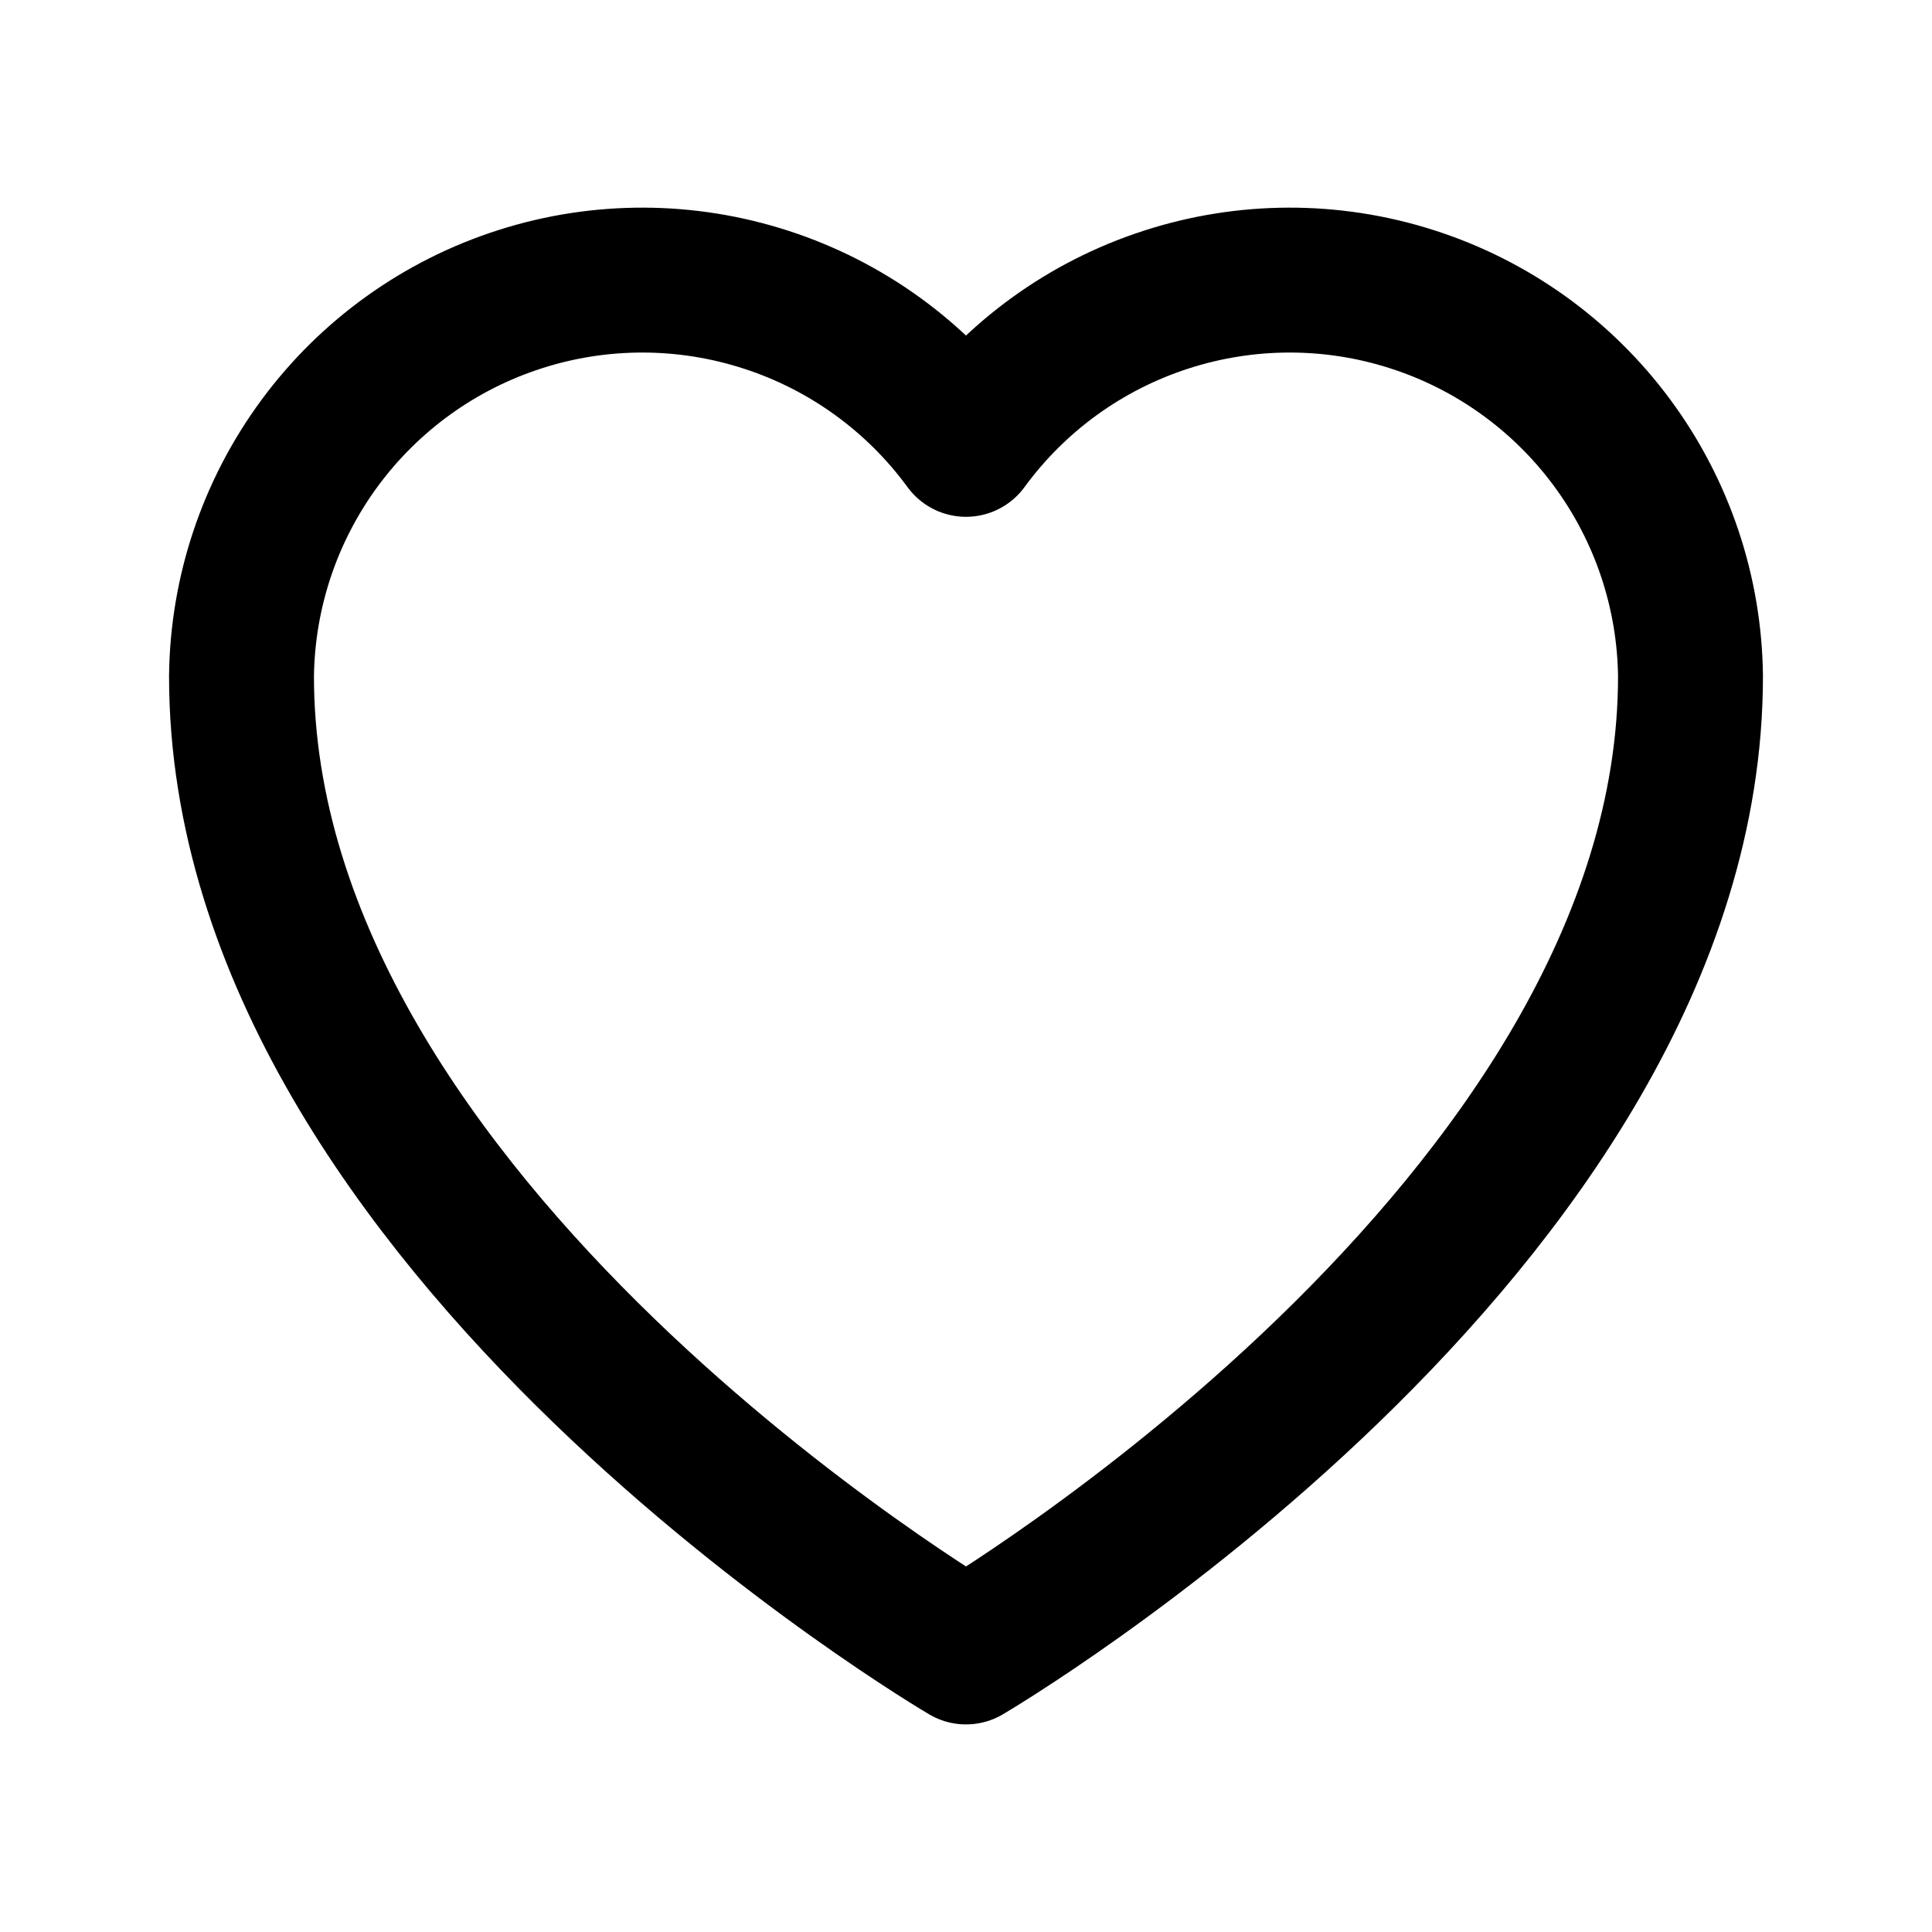
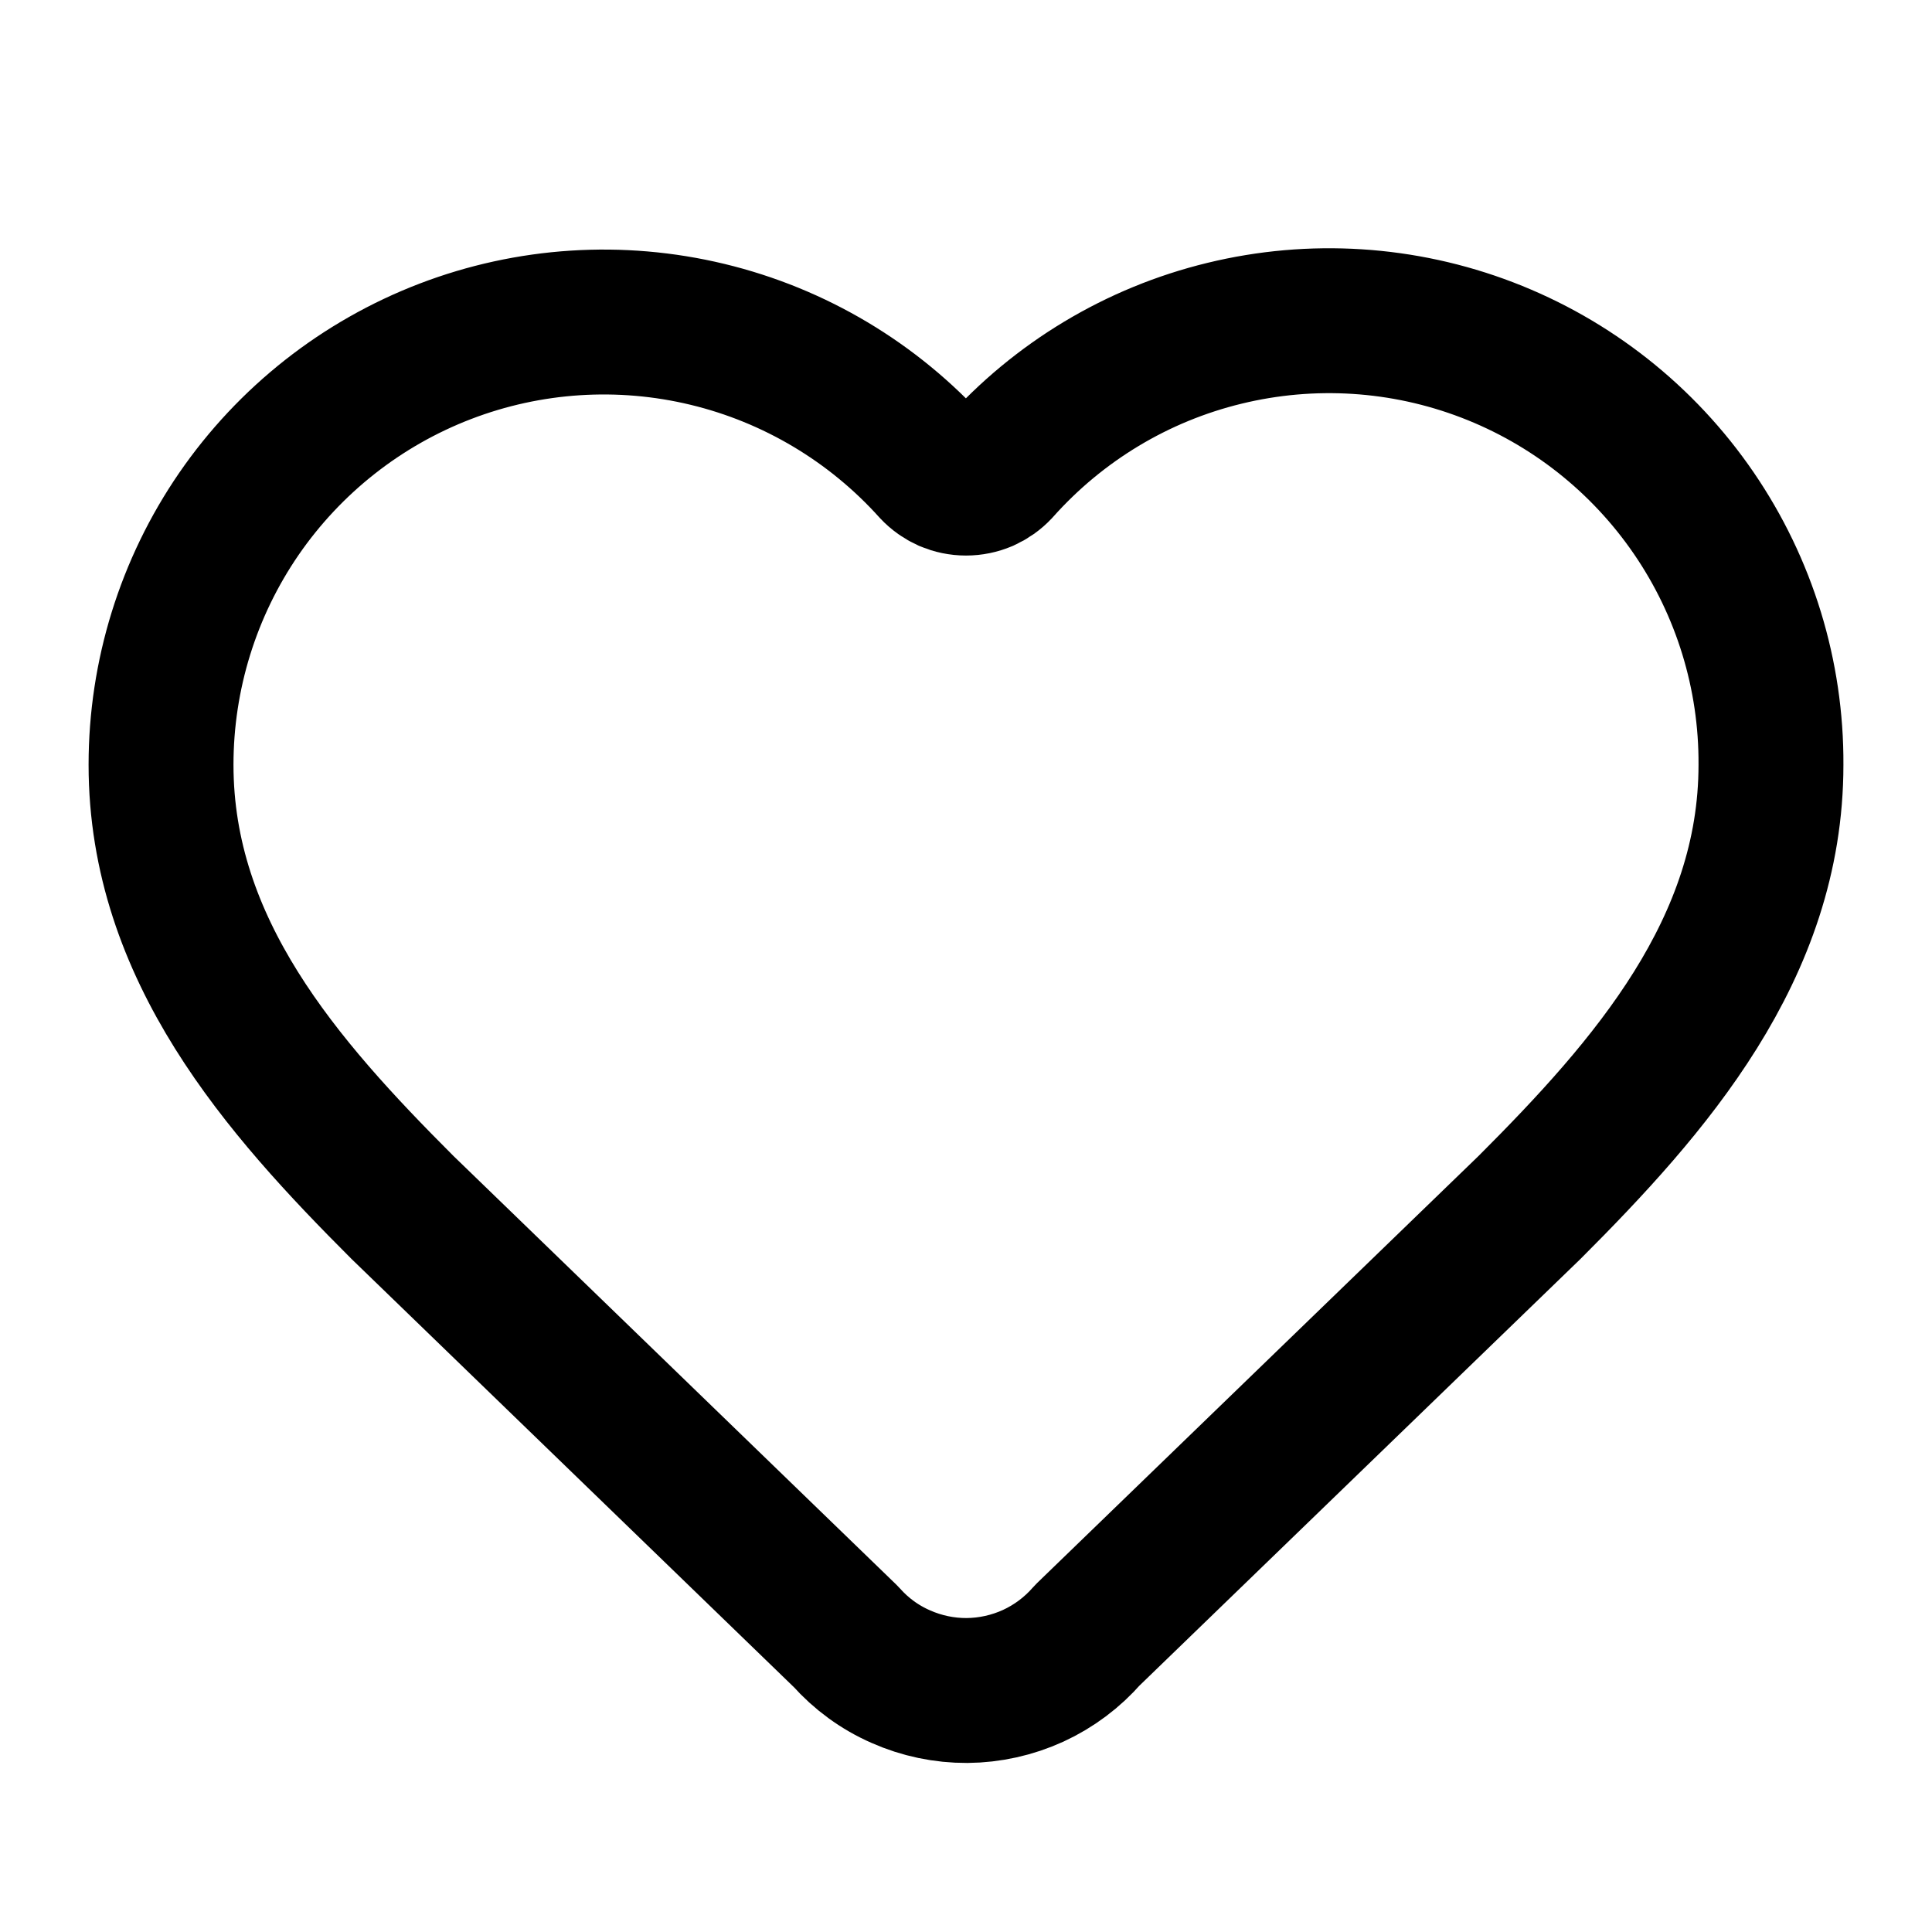
<svg xmlns="http://www.w3.org/2000/svg" class="ds-icon" viewBox="0 0 20 20" fill="none">
-   <path d="M10 17.101C10 17.101 2.5 12.7 2.5 7C2.51 6.129 2.794 5.284 3.312 4.583C3.83 3.882 4.555 3.362 5.385 3.097C6.215 2.831 7.107 2.834 7.935 3.104C8.763 3.373 9.486 3.897 10 4.6C10.514 3.897 11.236 3.373 12.065 3.104C12.893 2.834 13.785 2.831 14.615 3.097C15.445 3.362 16.17 3.882 16.688 4.583C17.206 5.284 17.49 6.129 17.5 7C17.5 12.7 10 17.101 10 17.101Z" stroke="currentColor" stroke-width="1.5" stroke-linecap="round" stroke-linejoin="round" vector-effect="non-scaling-stroke" />
+   <path d="M1.667 7.917C1.667 6.989 1.948 6.084 2.473 5.32C2.999 4.556 3.744 3.969 4.61 3.637C5.476 3.305 6.422 3.244 7.323 3.461C8.225 3.678 9.039 4.164 9.659 4.853C9.703 4.9 9.756 4.937 9.814 4.963C9.873 4.988 9.936 5.001 10 5.001C10.064 5.001 10.127 4.988 10.186 4.963C10.244 4.937 10.297 4.9 10.341 4.853C10.959 4.159 11.773 3.669 12.676 3.45C13.579 3.23 14.528 3.29 15.396 3.623C16.264 3.956 17.009 4.545 17.534 5.312C18.059 6.079 18.338 6.987 18.333 7.917C18.333 9.825 17.083 11.25 15.833 12.5L11.257 16.927C11.101 17.106 10.91 17.249 10.695 17.348C10.48 17.446 10.247 17.498 10.01 17.5C9.774 17.501 9.54 17.452 9.324 17.356C9.107 17.261 8.914 17.12 8.757 16.943L4.167 12.5C2.917 11.25 1.667 9.833 1.667 7.917Z" stroke="currentColor" stroke-width="1.5" stroke-linecap="round" stroke-linejoin="round" vector-effect="non-scaling-stroke" />
</svg>
